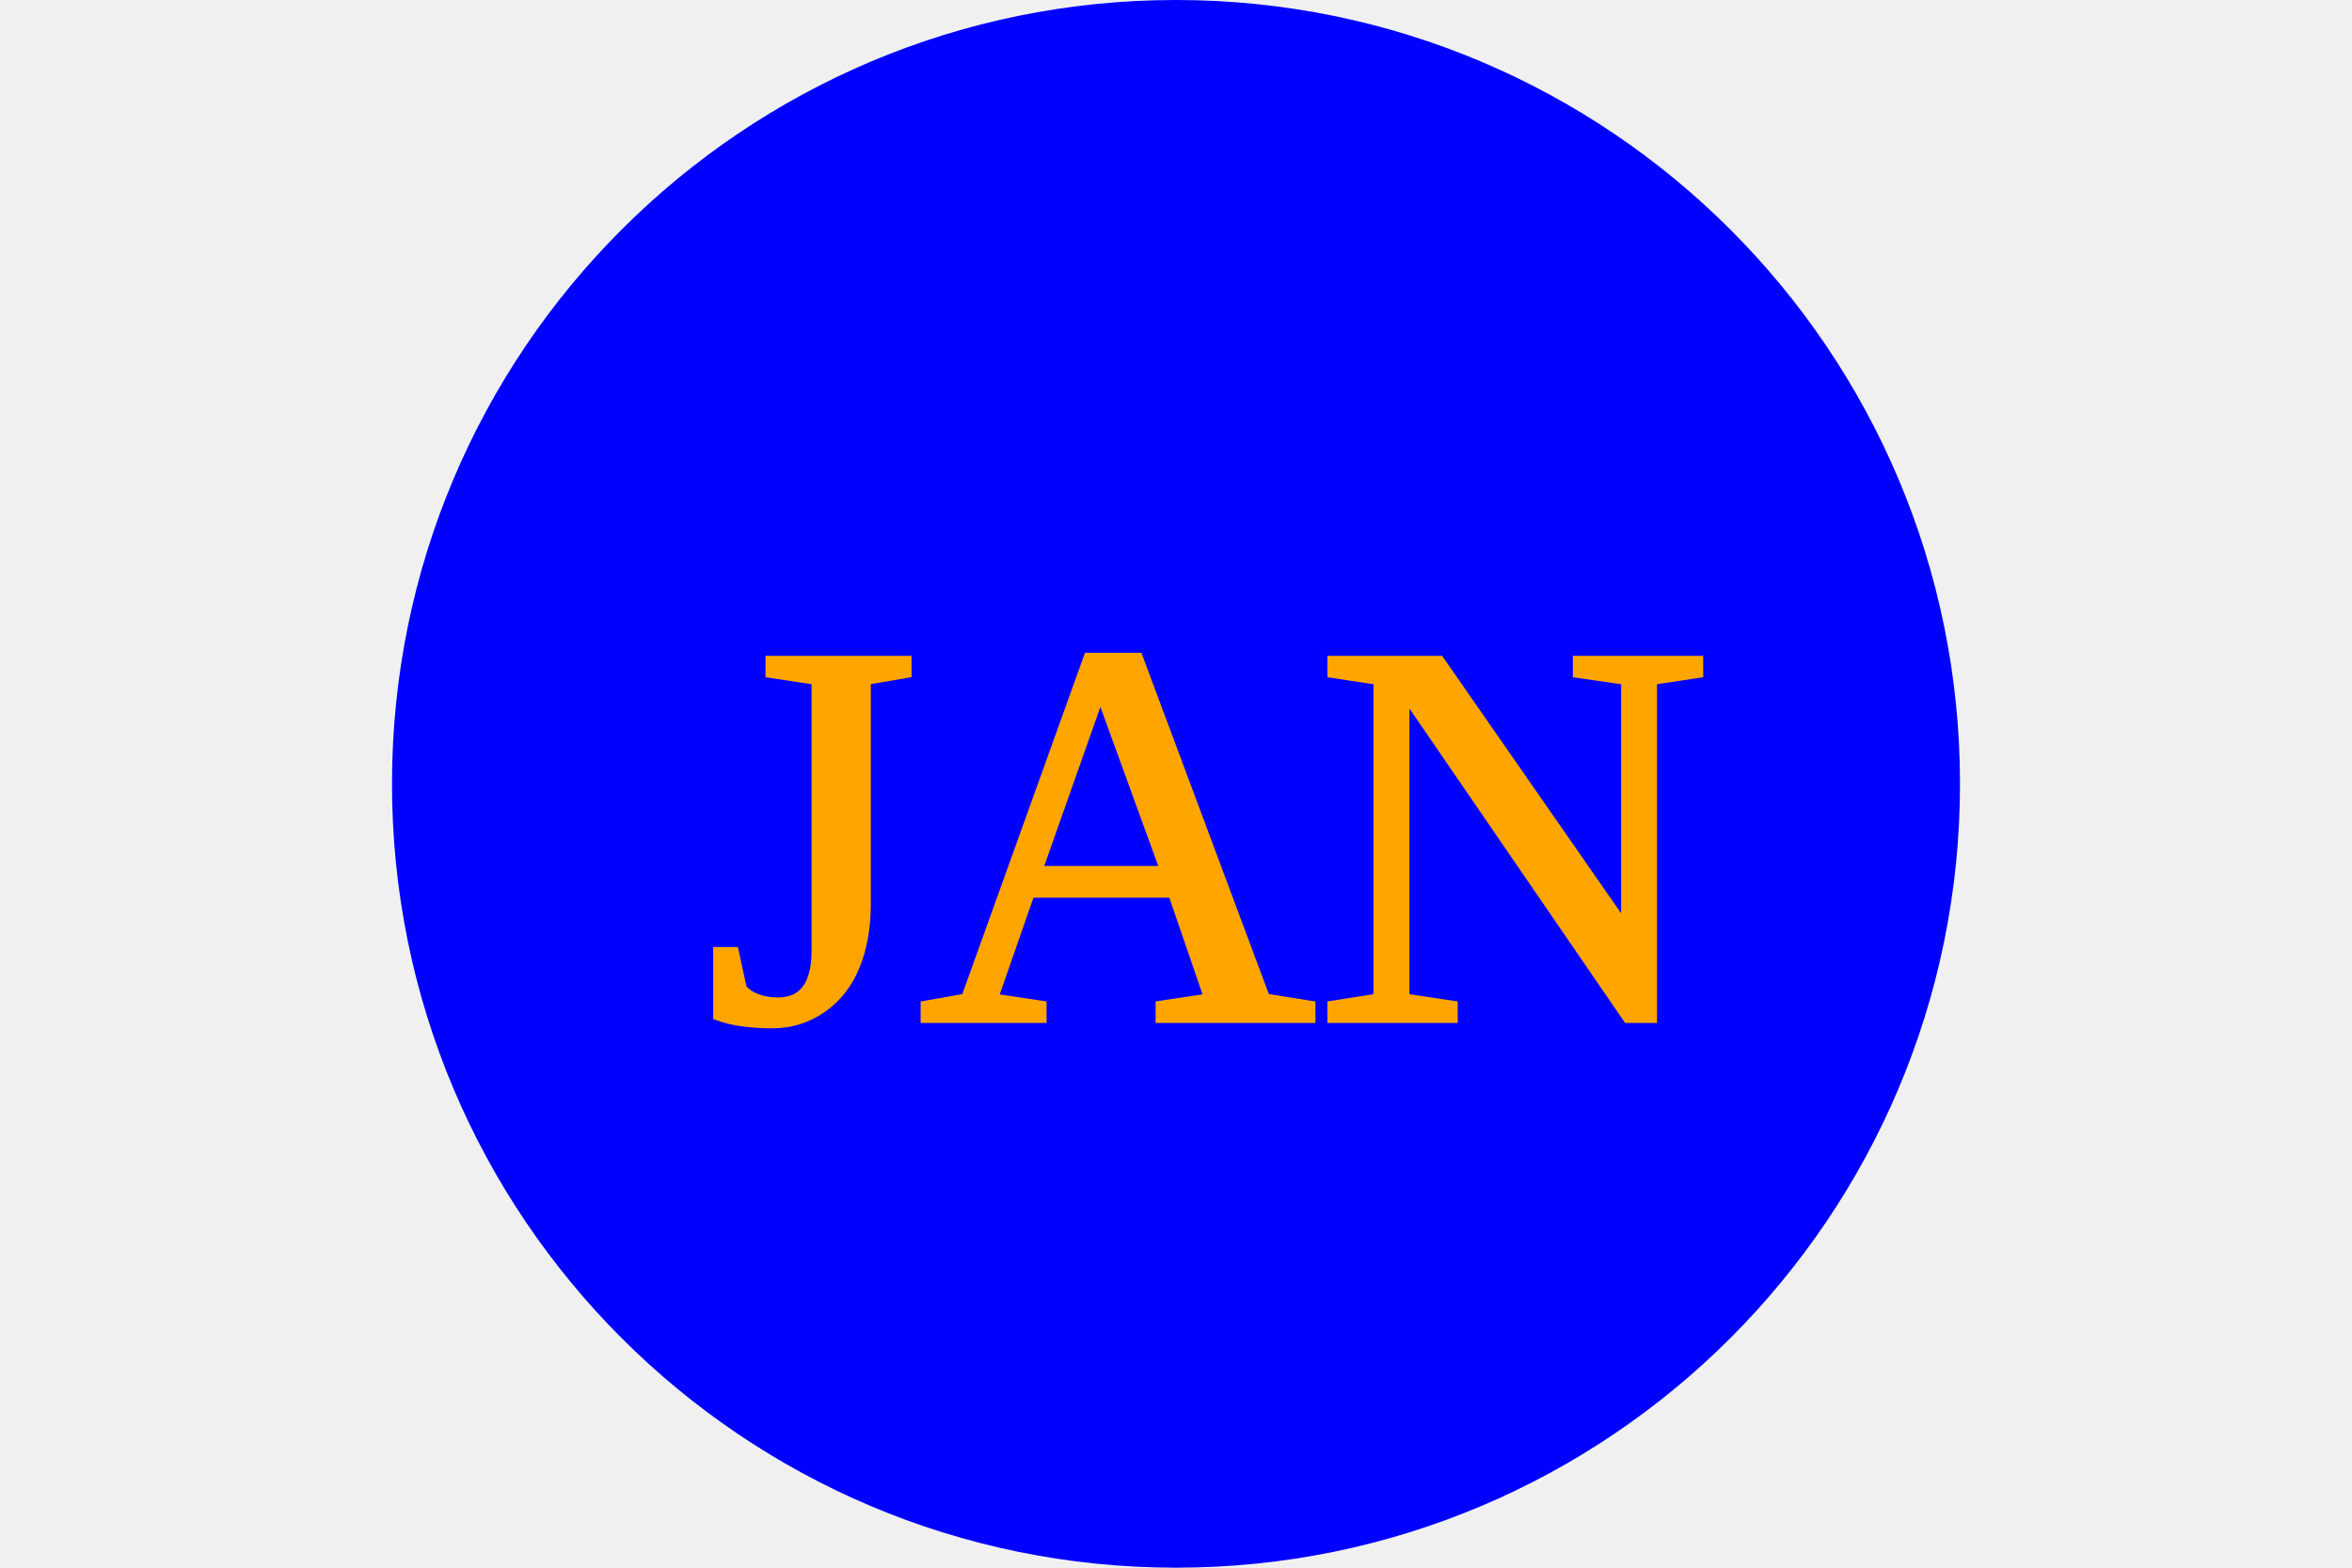
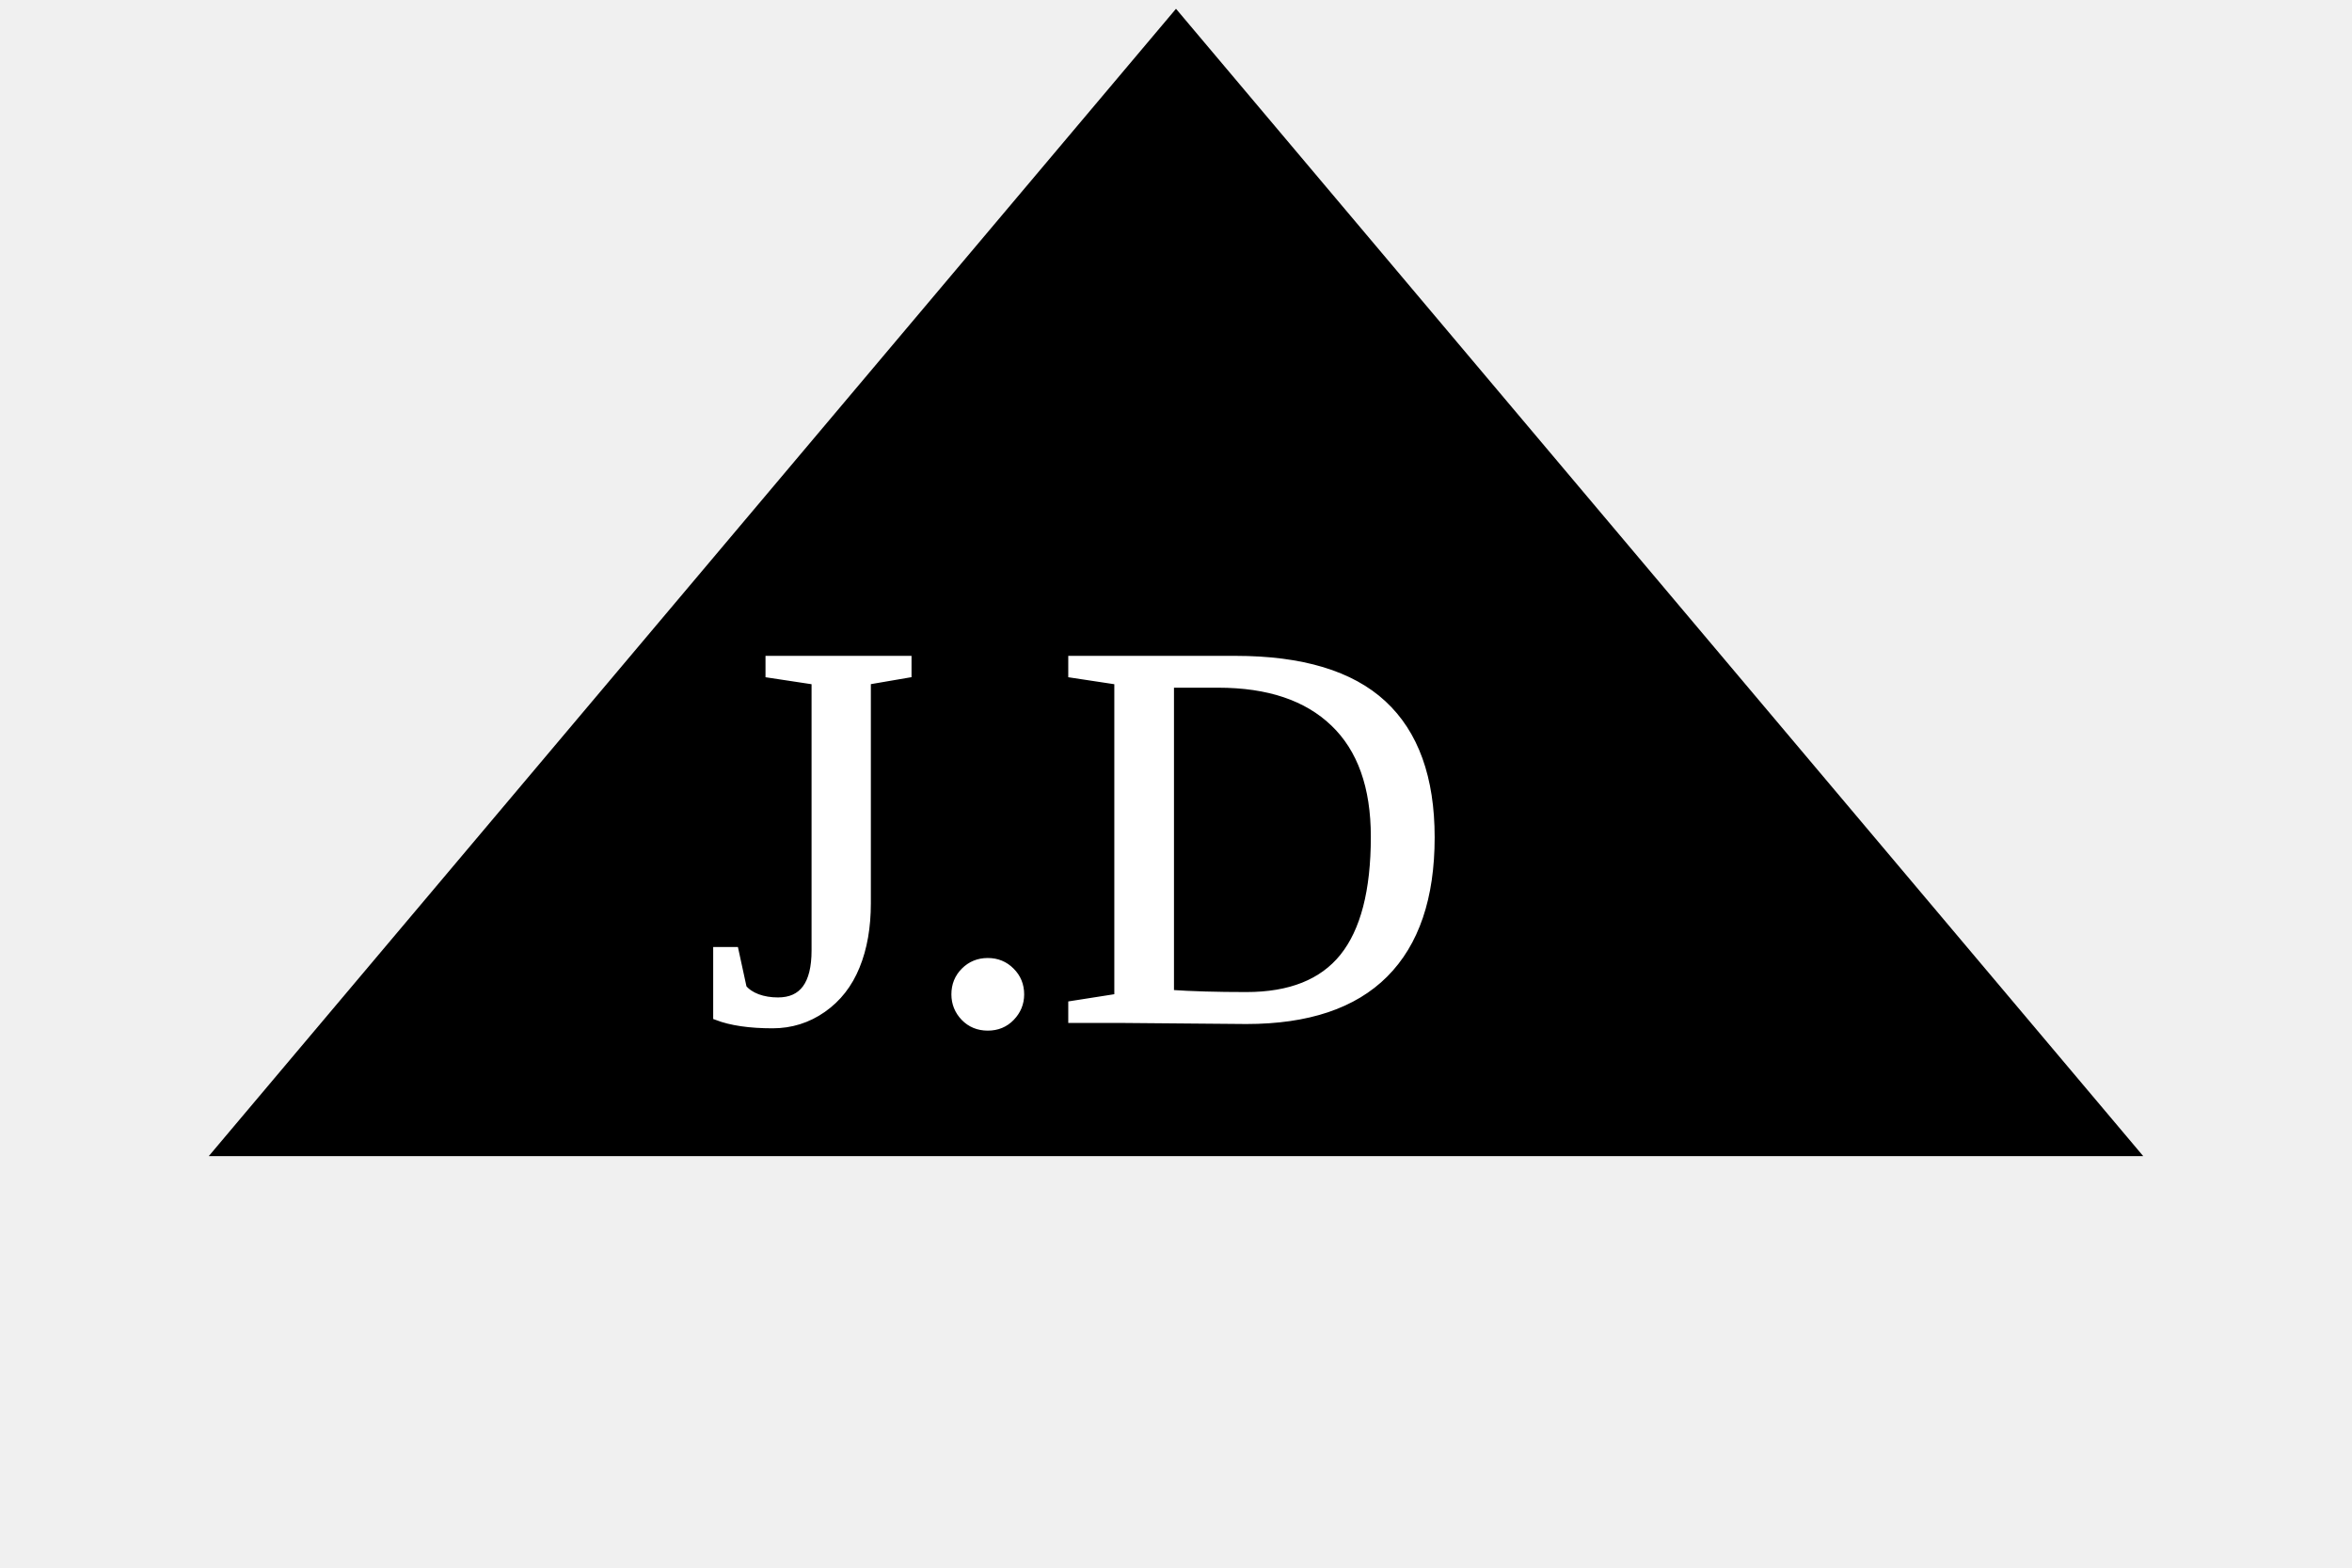
<svg xmlns="http://www.w3.org/2000/svg" width="300px" height="200px">
-   <circle cx="150" cy="100" r="97.5" stroke="blue" fill="blue" stroke-width="5" />
-   <text x="90px" y="130px" textLength="125px" stroke="orange" fill="orange" font-size="70px">JAN</text>
+   <polygon points="150 5, 32 145, 268 145" stroke="Black" fill="Black" stroke-width="5" />
+   <text x="90px" y="130px" textLength="125px" stroke="White" fill="White" font-size="70px">J.D</text>
</svg>
